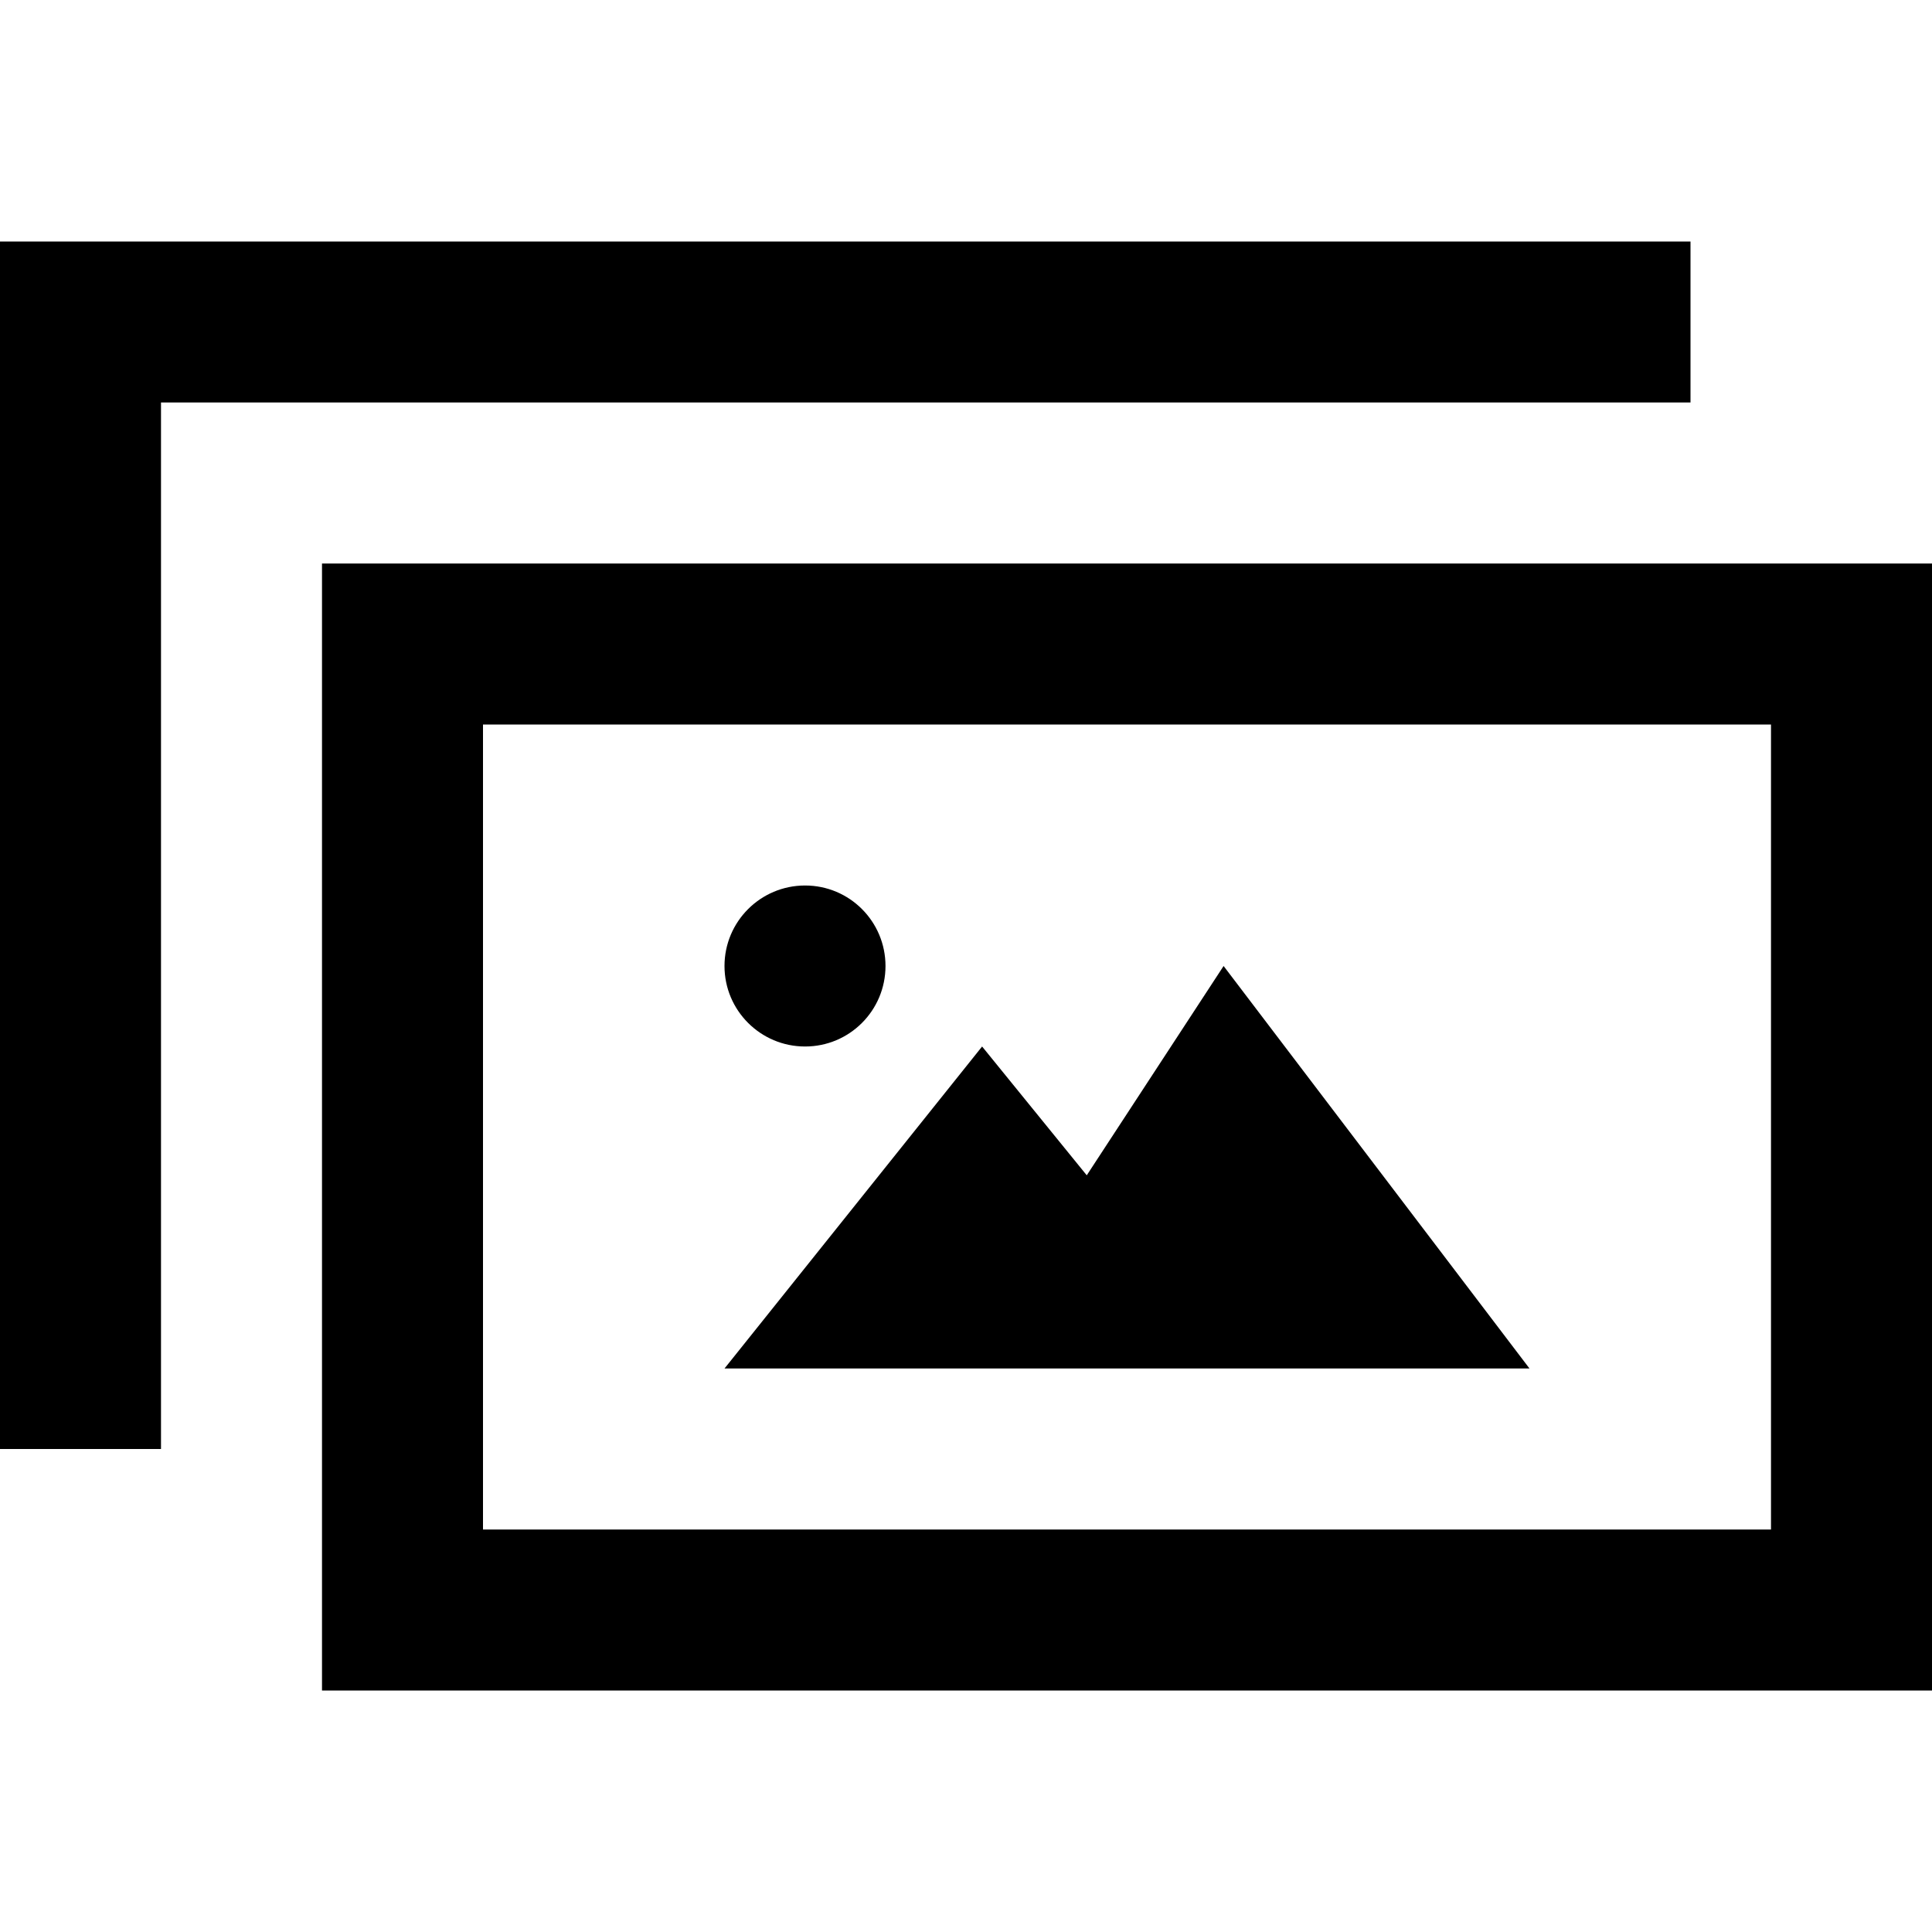
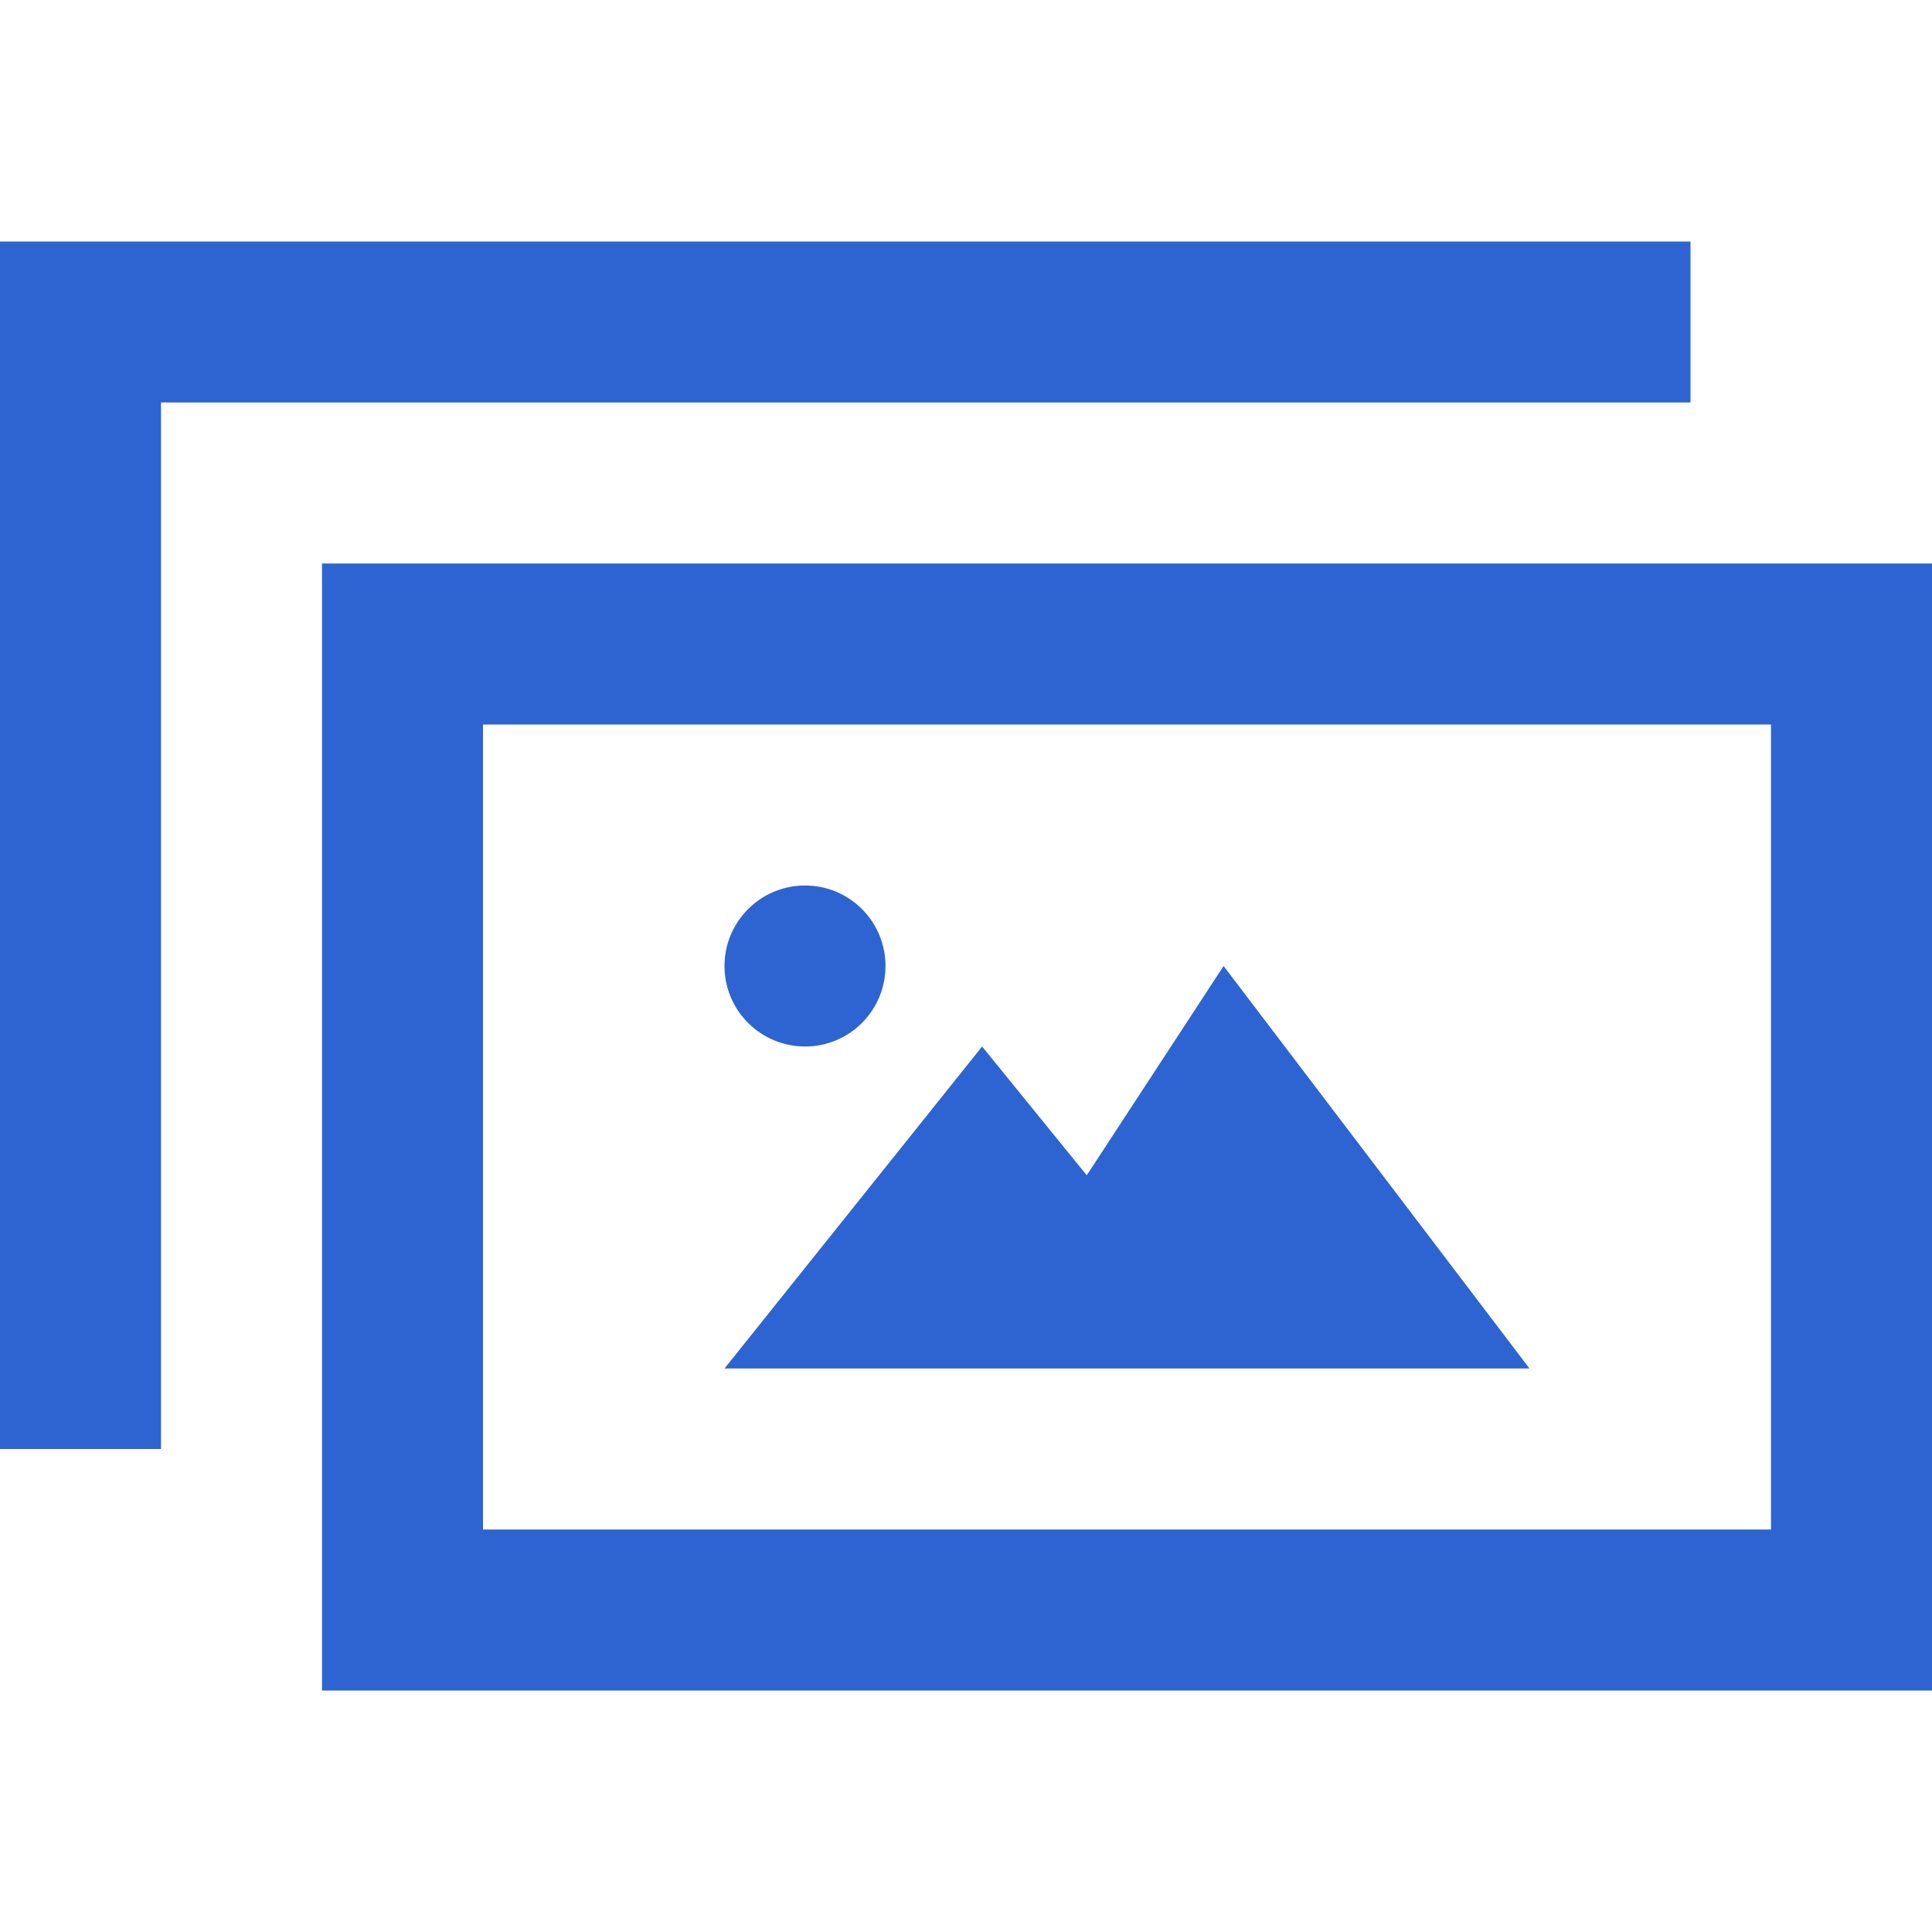
<svg xmlns="http://www.w3.org/2000/svg" width="24" height="24" viewBox="0 0 24 24">
-   <path d="M9 12c0-.552.448-1 1.001-1s.999.448.999 1-.446 1-.999 1-1.001-.448-1.001-1zm6.2 0l-1.7 2.6-1.3-1.6-3.2 4h10l-3.8-5zm5.8-7v-2h-21v15h2v-13h19zm3 2v14h-20v-14h20zm-2 2h-16v10h16v-10z" />
+   <path fill="#2D64D1" d="M9 12c0-.552.448-1 1.001-1s.999.448.999 1-.446 1-.999 1-1.001-.448-1.001-1zm6.2 0l-1.7 2.6-1.3-1.6-3.2 4h10l-3.8-5zm5.8-7v-2h-21v15h2v-13h19zm3 2v14h-20v-14h20zm-2 2h-16v10h16v-10z" />
</svg>
